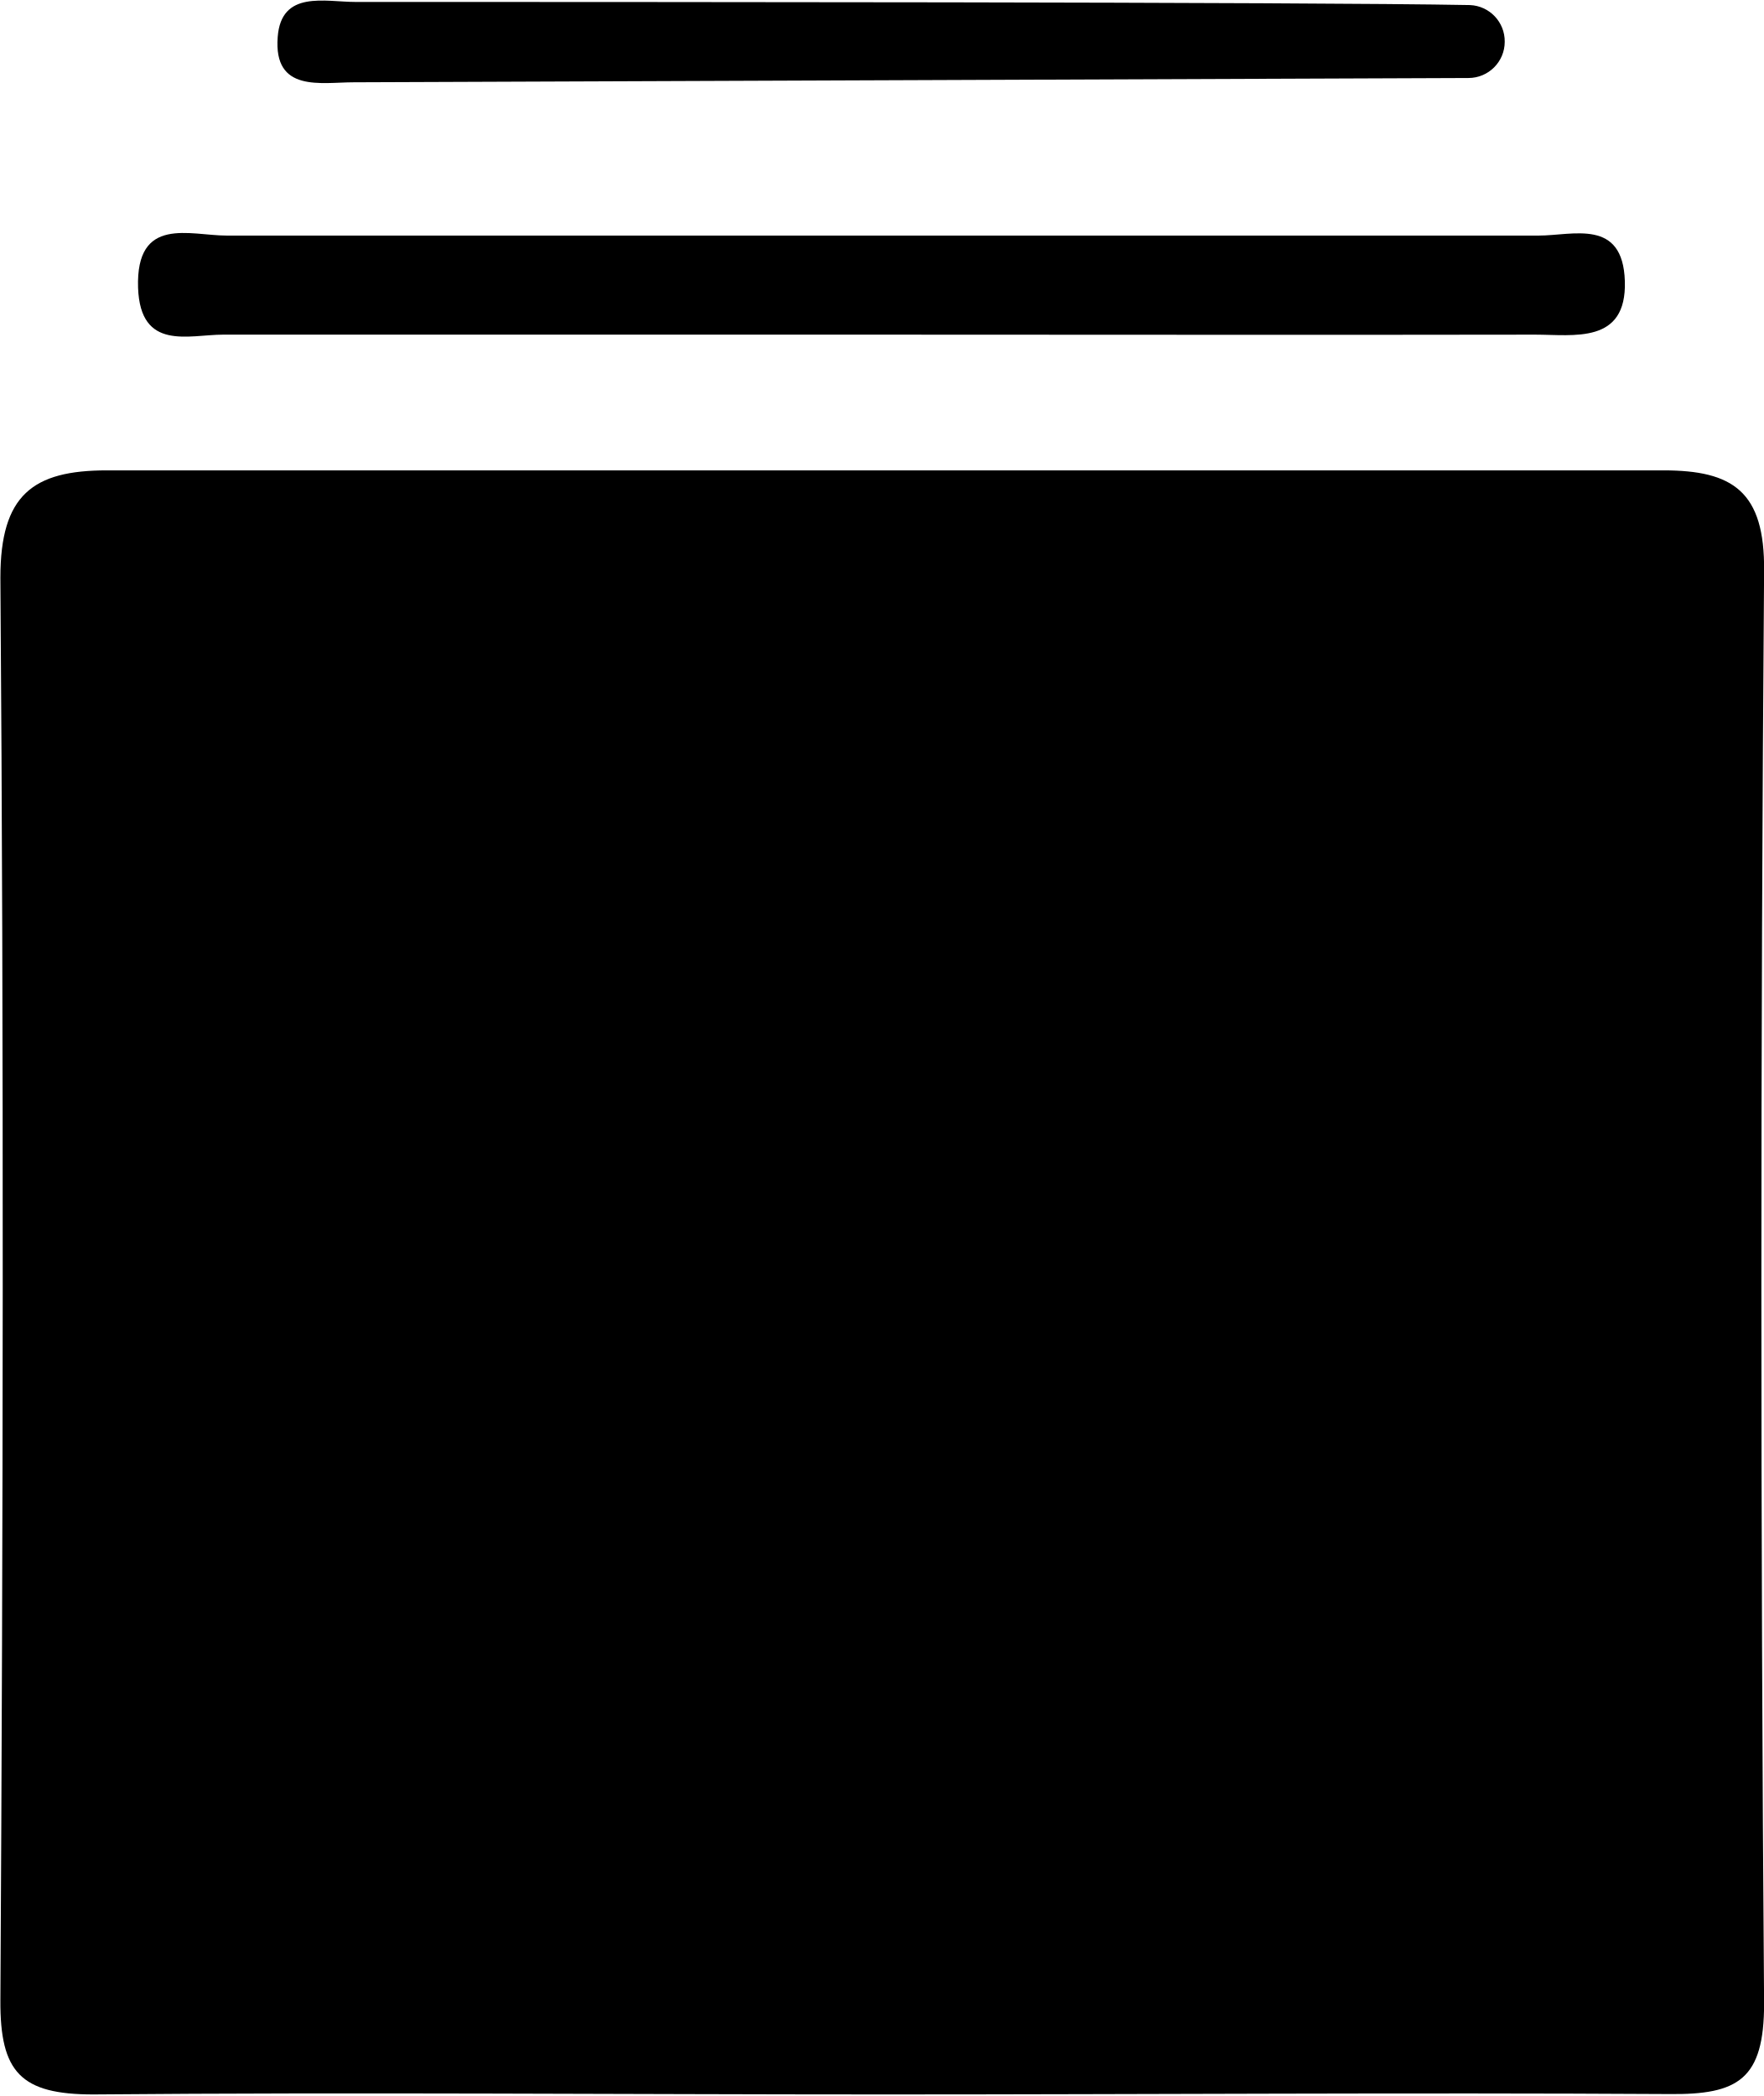
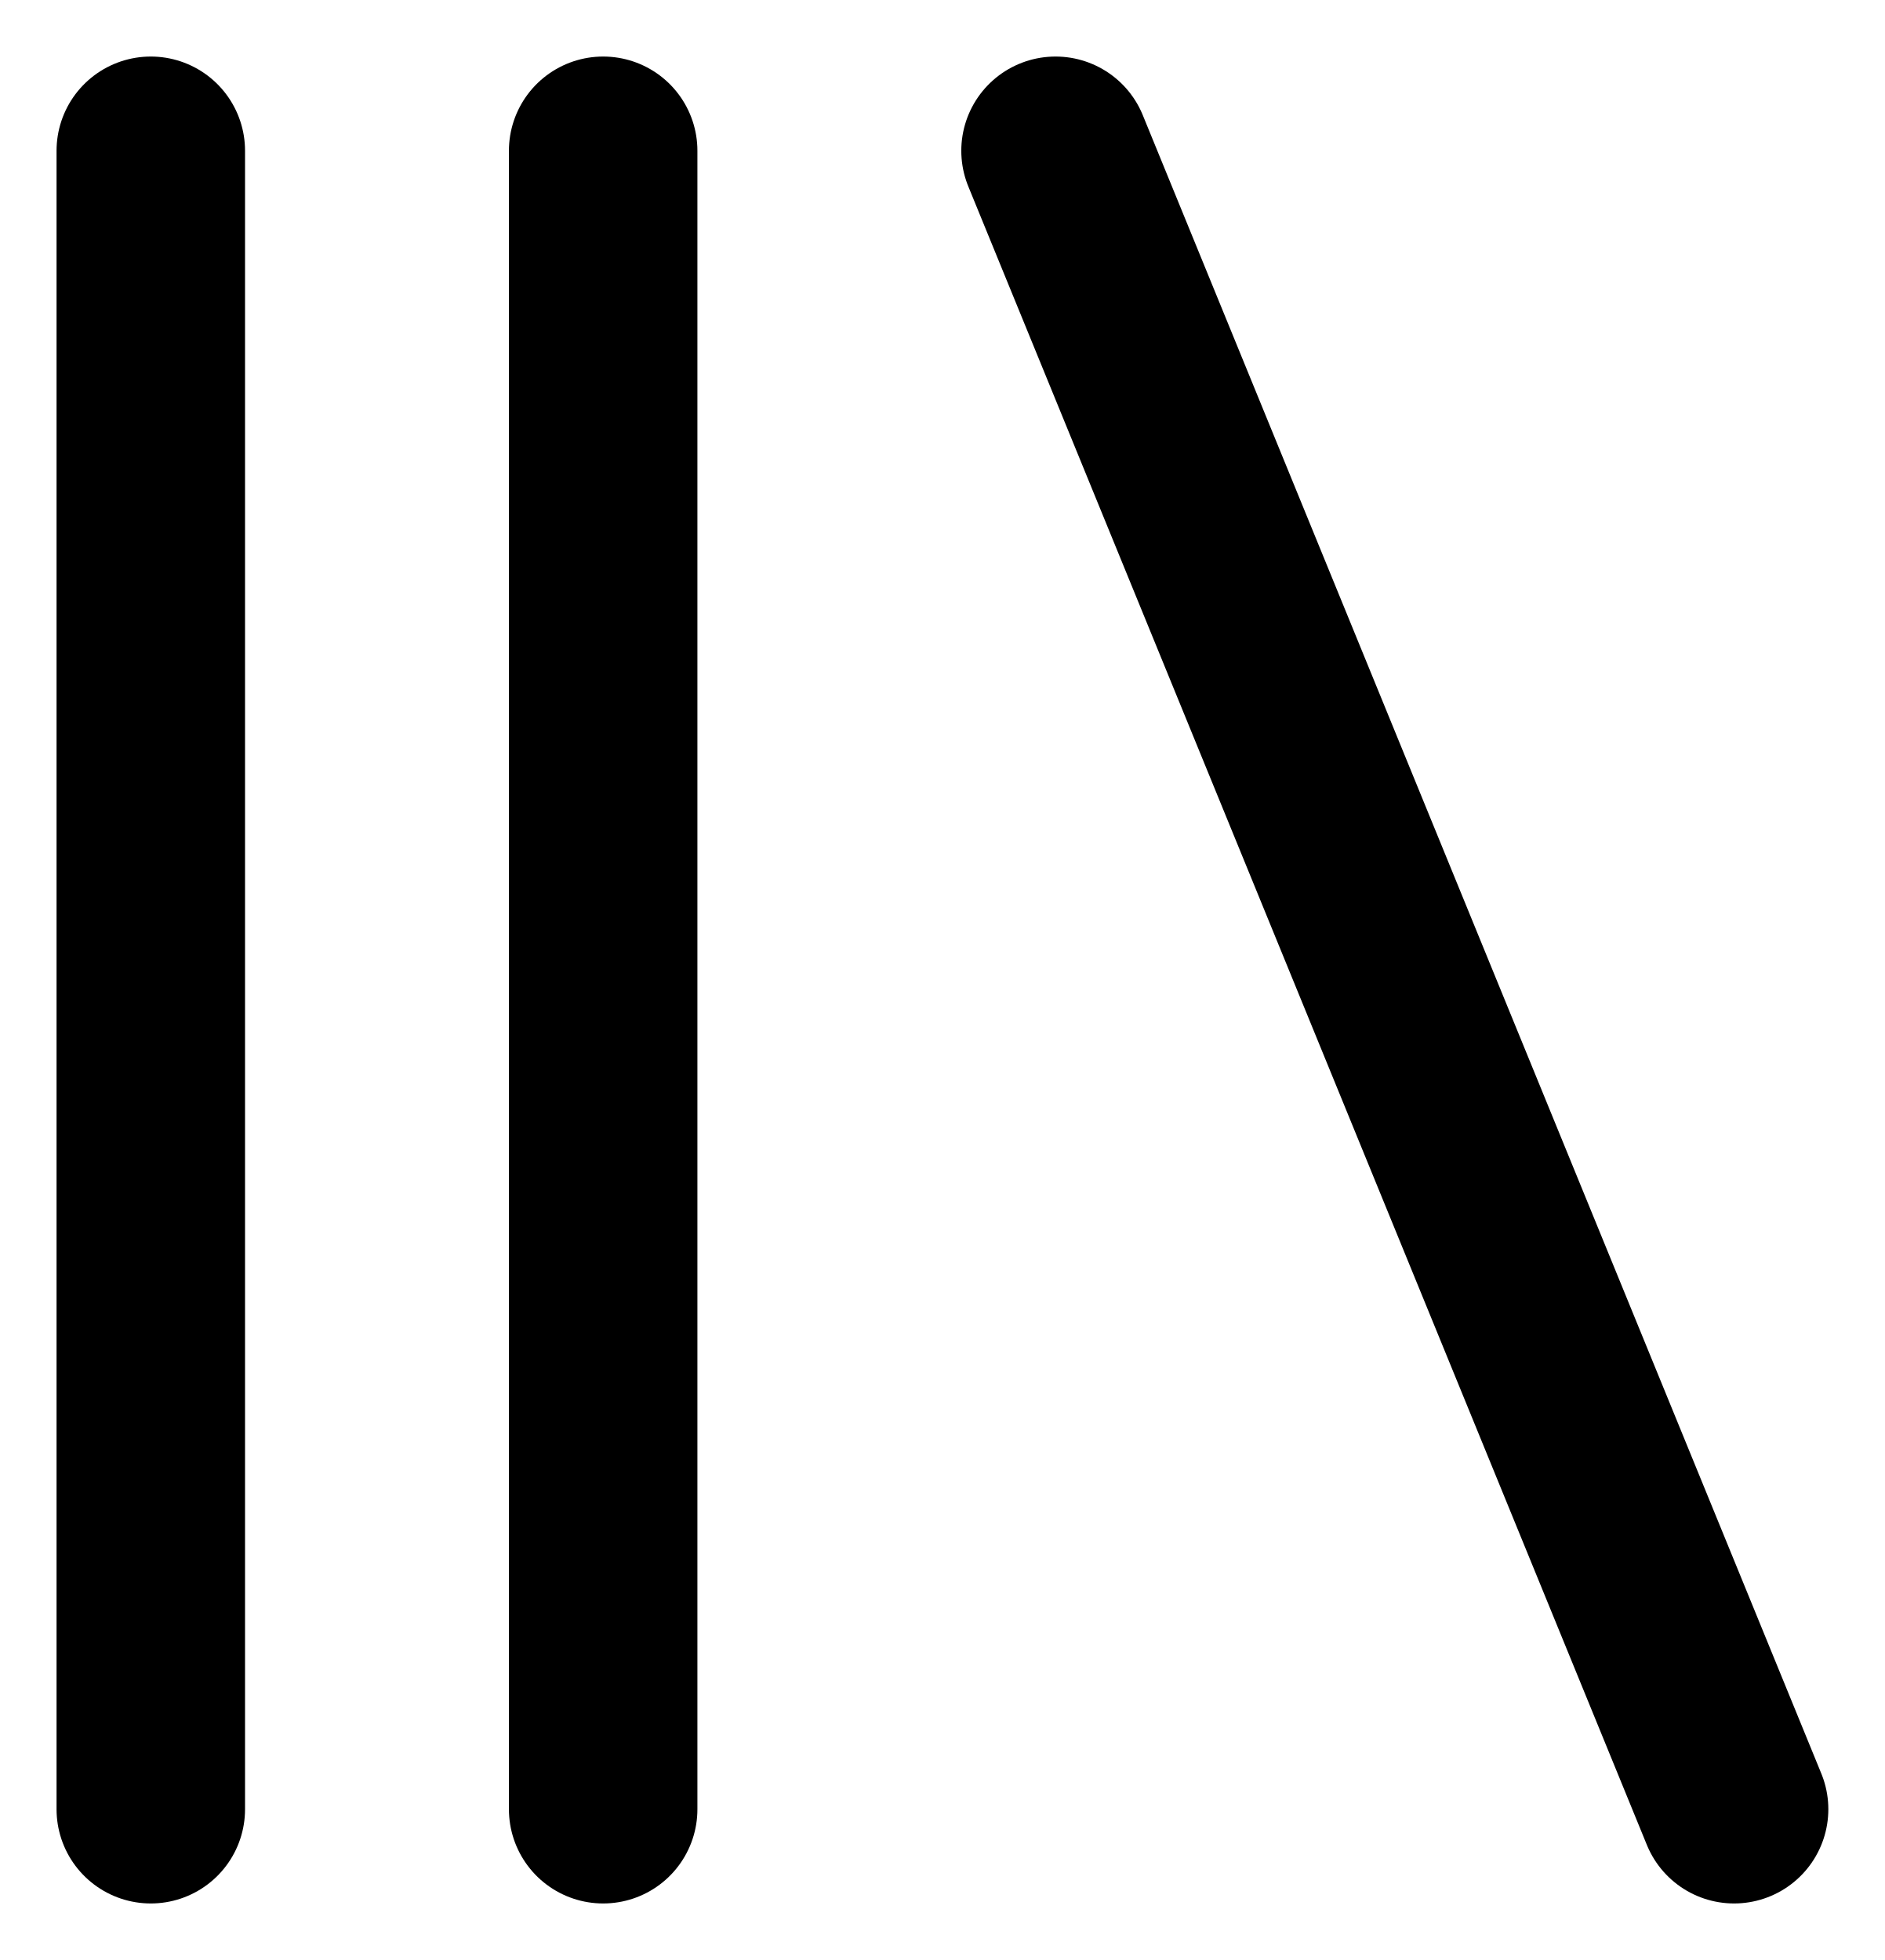
- <svg xmlns="http://www.w3.org/2000/svg" id="Layer_1" data-name="Layer 1" viewBox="0 0 45.22 53.74">
-   <g id="_9I2tIL.tif" data-name="9I2tIL.tif">
-     <path d="M293.9,233.63c-6.77,0-13.55-.06-20.32,0-1.86,0-2.39-.57-2.38-2.41.07-12.16.09-24.32,0-36.48,0-2.12.83-2.75,2.73-2.75q19.95,0,39.91,0c1.78,0,2.6.54,2.58,2.58q-.14,18.36,0,36.73c0,1.94-.66,2.34-2.43,2.32C307.29,233.58,300.6,233.63,293.9,233.63Z" transform="translate(-271.19 -179.93)" />
-     <path d="M293.73,188.51c-5.6,0-11.21,0-16.82,0-.88,0-2.12.43-2.18-1.2-.06-1.86,1.33-1.34,2.27-1.34q16.81,0,33.64,0c.88,0,2.16-.45,2.21,1.17s-1.31,1.37-2.3,1.37C305,188.52,299.34,188.51,293.73,188.51Z" transform="translate(-271.19 -179.93)" />
-     <path d="M309.77,181h0a.93.93,0,0,1-.93.93l-28.58.11c-.84,0-2.06.27-1.95-1.16.09-1.21,1.21-.9,2-.9,6.69,0,24.33,0,28.57.08A.93.93,0,0,1,309.77,181Z" transform="translate(-271.19 -179.93)" />
-   </g>
+ <svg xmlns="http://www.w3.org/2000/svg" width="25" height="26" viewBox="0 0 25 26" fill="none">
+   <path d="M2 24L2 2" stroke="black" stroke-width="2.5" stroke-miterlimit="10" stroke-linecap="round" stroke-linejoin="round" />
+   <path d="M8 24L8 2" stroke="black" stroke-width="2.5" stroke-miterlimit="10" stroke-linecap="round" stroke-linejoin="round" />
+   <path d="M23 24L14 2" stroke="black" stroke-width="2.5" stroke-miterlimit="10" stroke-linecap="round" stroke-linejoin="round" />
</svg>
